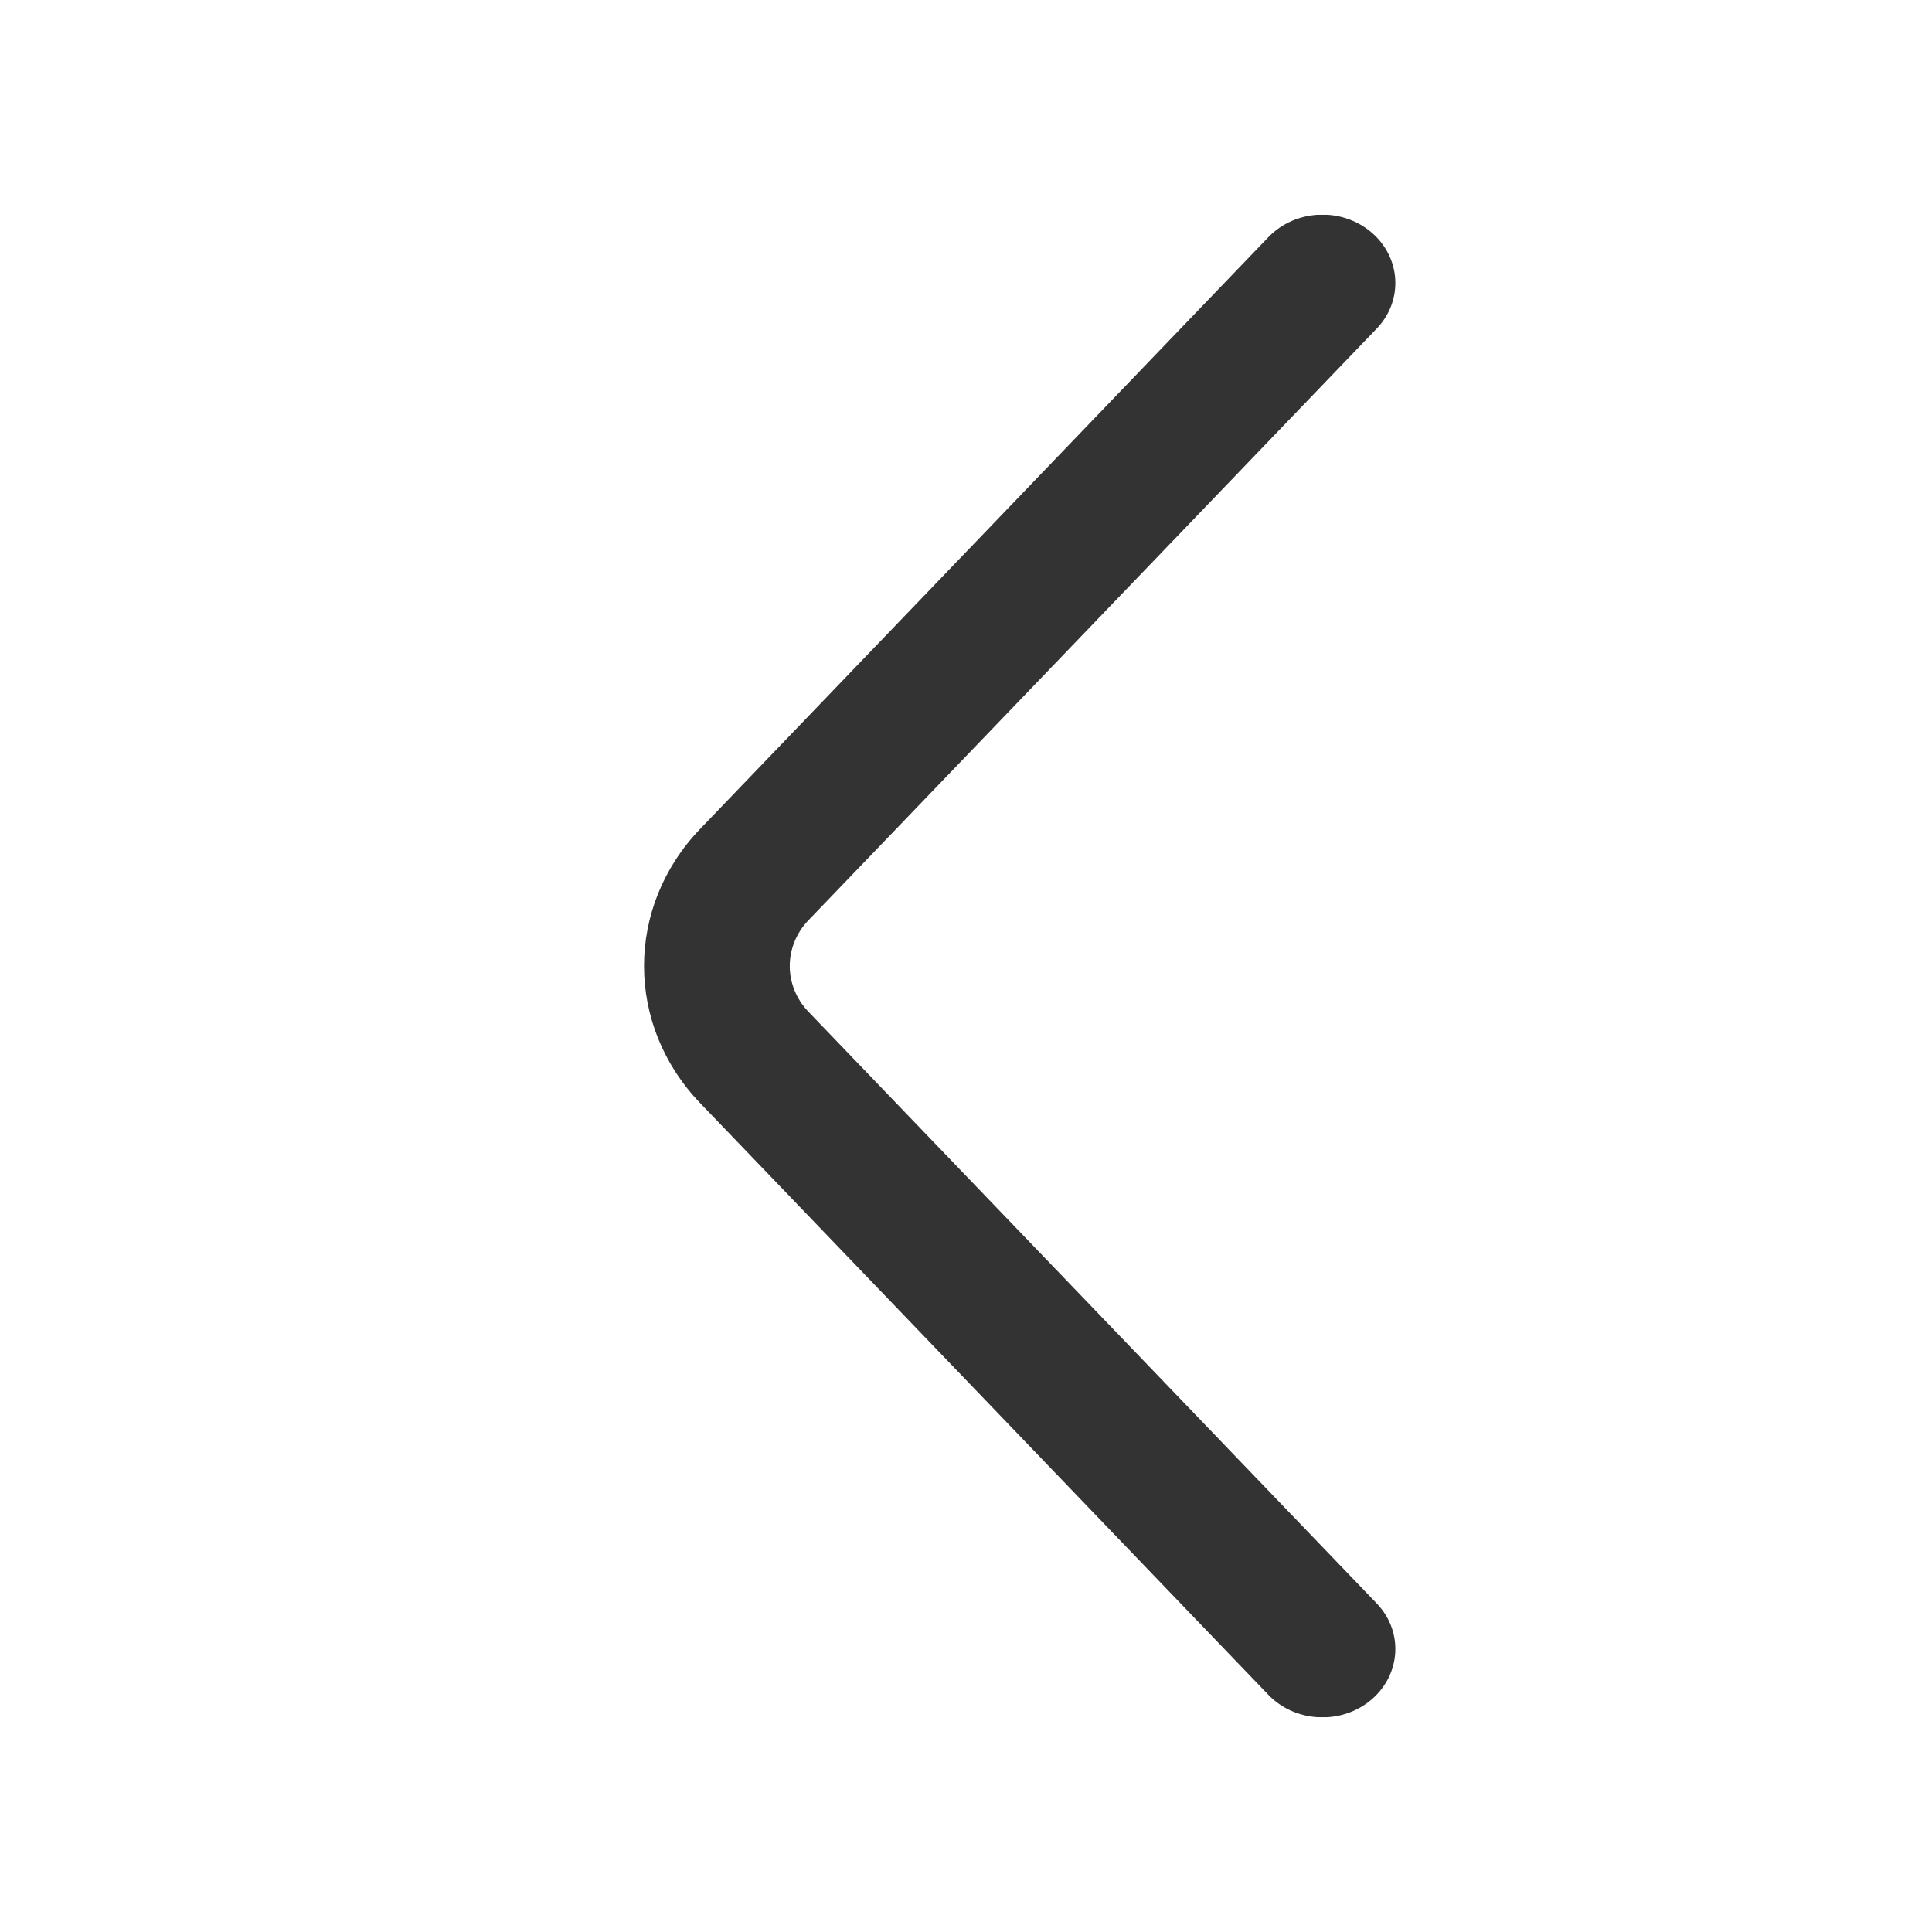
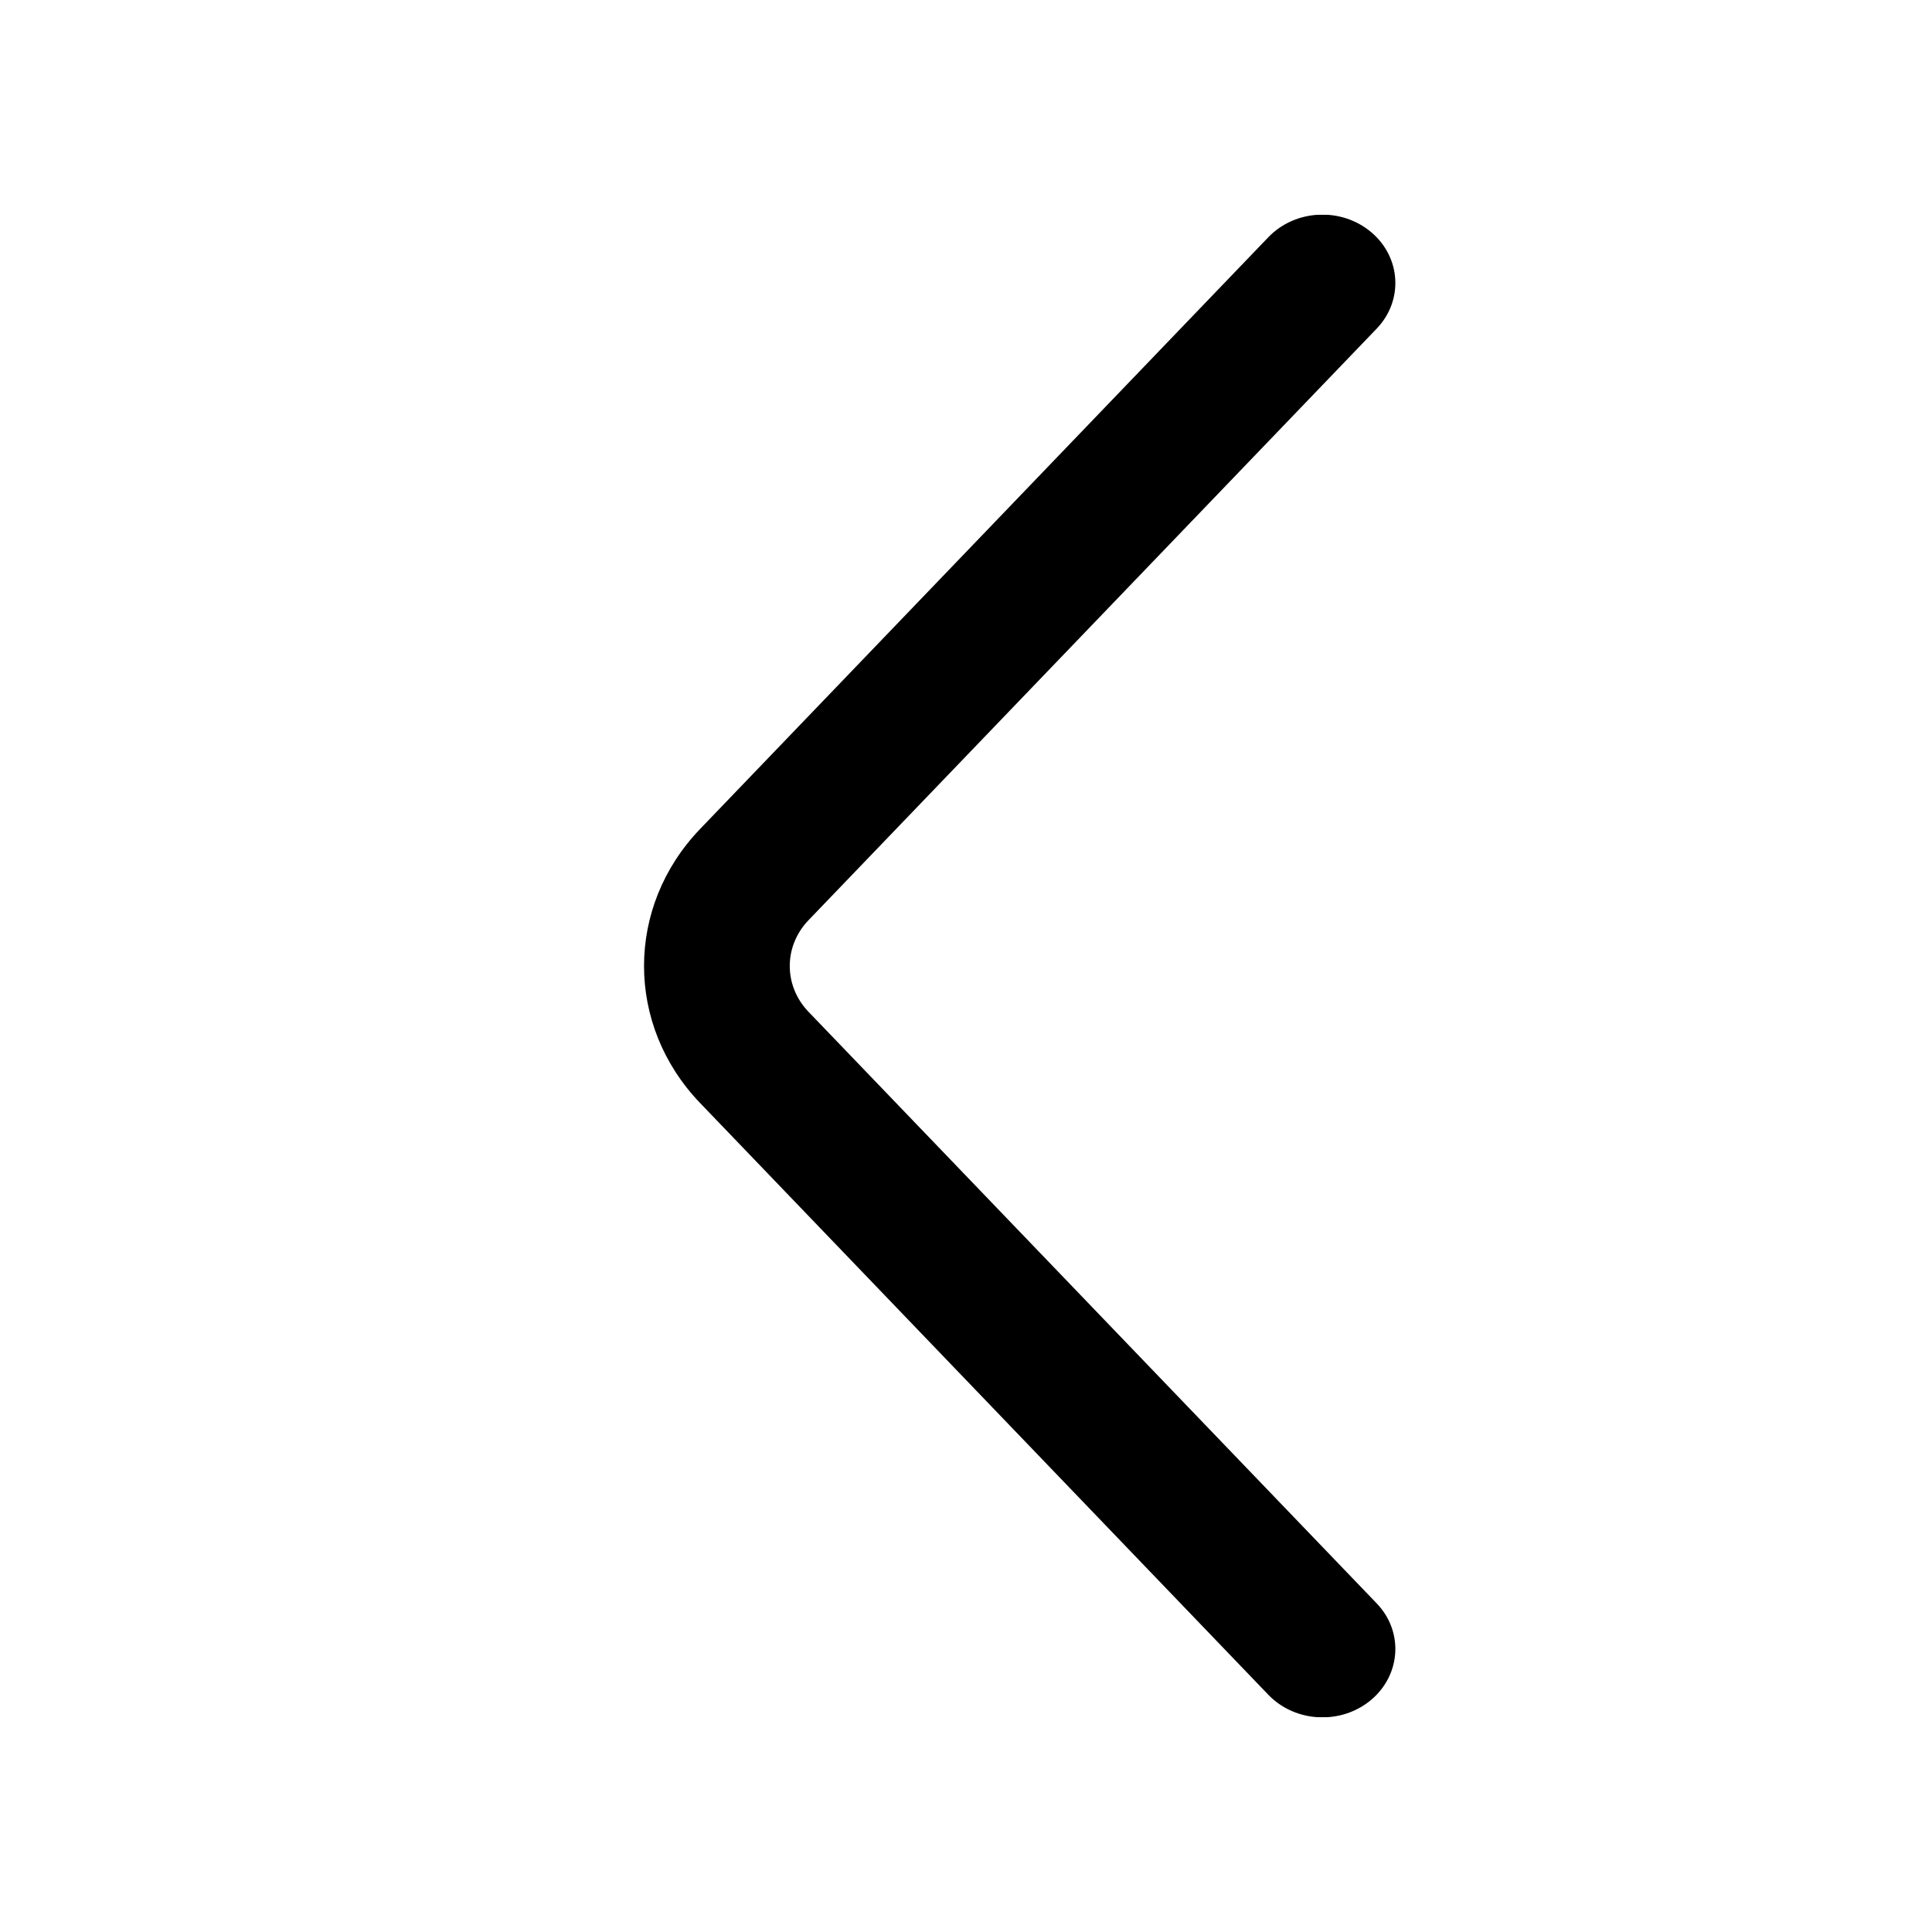
<svg xmlns="http://www.w3.org/2000/svg" width="18" height="18" viewBox="0 0 18 18" fill="none">
  <mask id="mask0_391_18817" style="mask-type:alpha" maskUnits="userSpaceOnUse" x="2" y="2" width="14" height="14">
    <rect x="2" y="2" width="14" height="14" fill="#D9D9D9" />
  </mask>
  <g mask="url(#mask0_391_18817)">
-     <path fill-rule="evenodd" clip-rule="evenodd" d="M12.775 2.163C12.496 1.928 12.067 1.949 11.816 2.211L6.523 7.723C5.826 8.449 5.826 9.551 6.523 10.277L11.816 15.789C12.067 16.051 12.496 16.072 12.775 15.837C13.054 15.601 13.077 15.199 12.826 14.938L7.532 9.426C7.3 9.184 7.3 8.816 7.532 8.574L12.826 3.062C13.077 2.801 13.054 2.398 12.775 2.163Z" fill="black" fill-opacity="0.8" />
+     <path fill-rule="evenodd" clip-rule="evenodd" d="M12.775 2.163C12.496 1.928 12.067 1.949 11.816 2.211L6.523 7.723C5.826 8.449 5.826 9.551 6.523 10.277L11.816 15.789C12.067 16.051 12.496 16.072 12.775 15.837C13.054 15.601 13.077 15.199 12.826 14.938L7.532 9.426C7.3 9.184 7.3 8.816 7.532 8.574L12.826 3.062C13.077 2.801 13.054 2.398 12.775 2.163Z" fill="black" />
  </g>
</svg>
